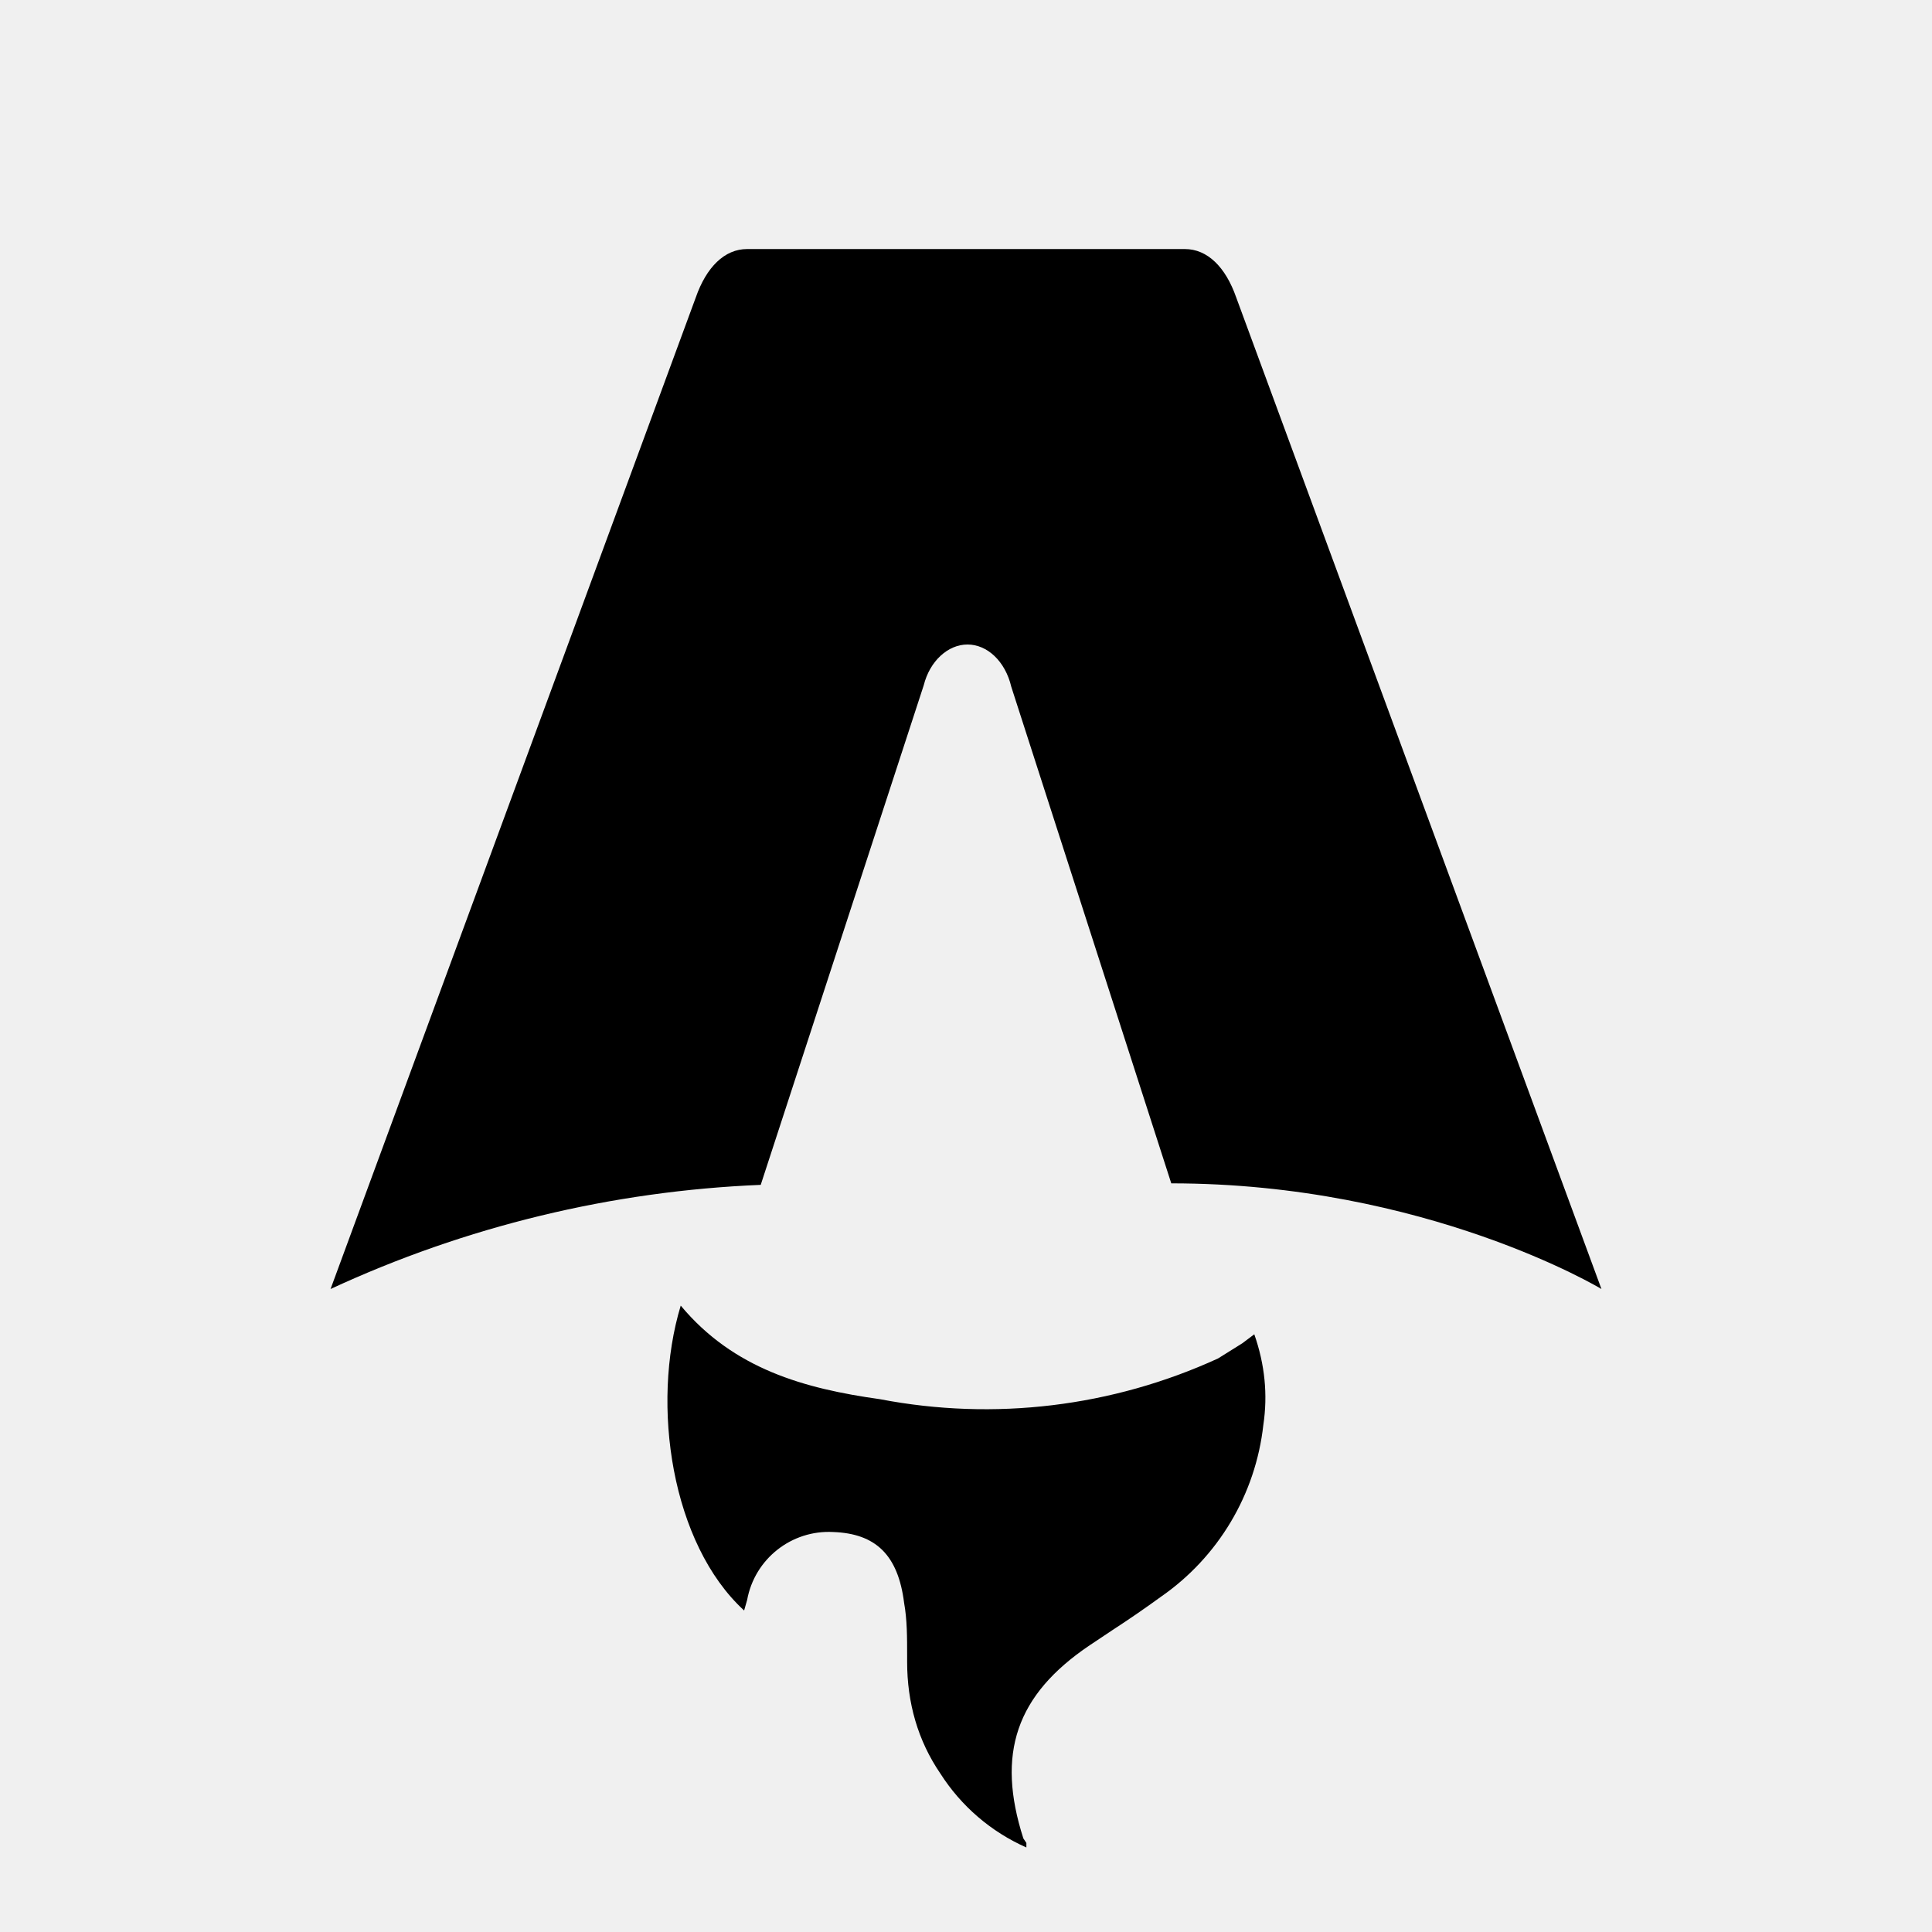
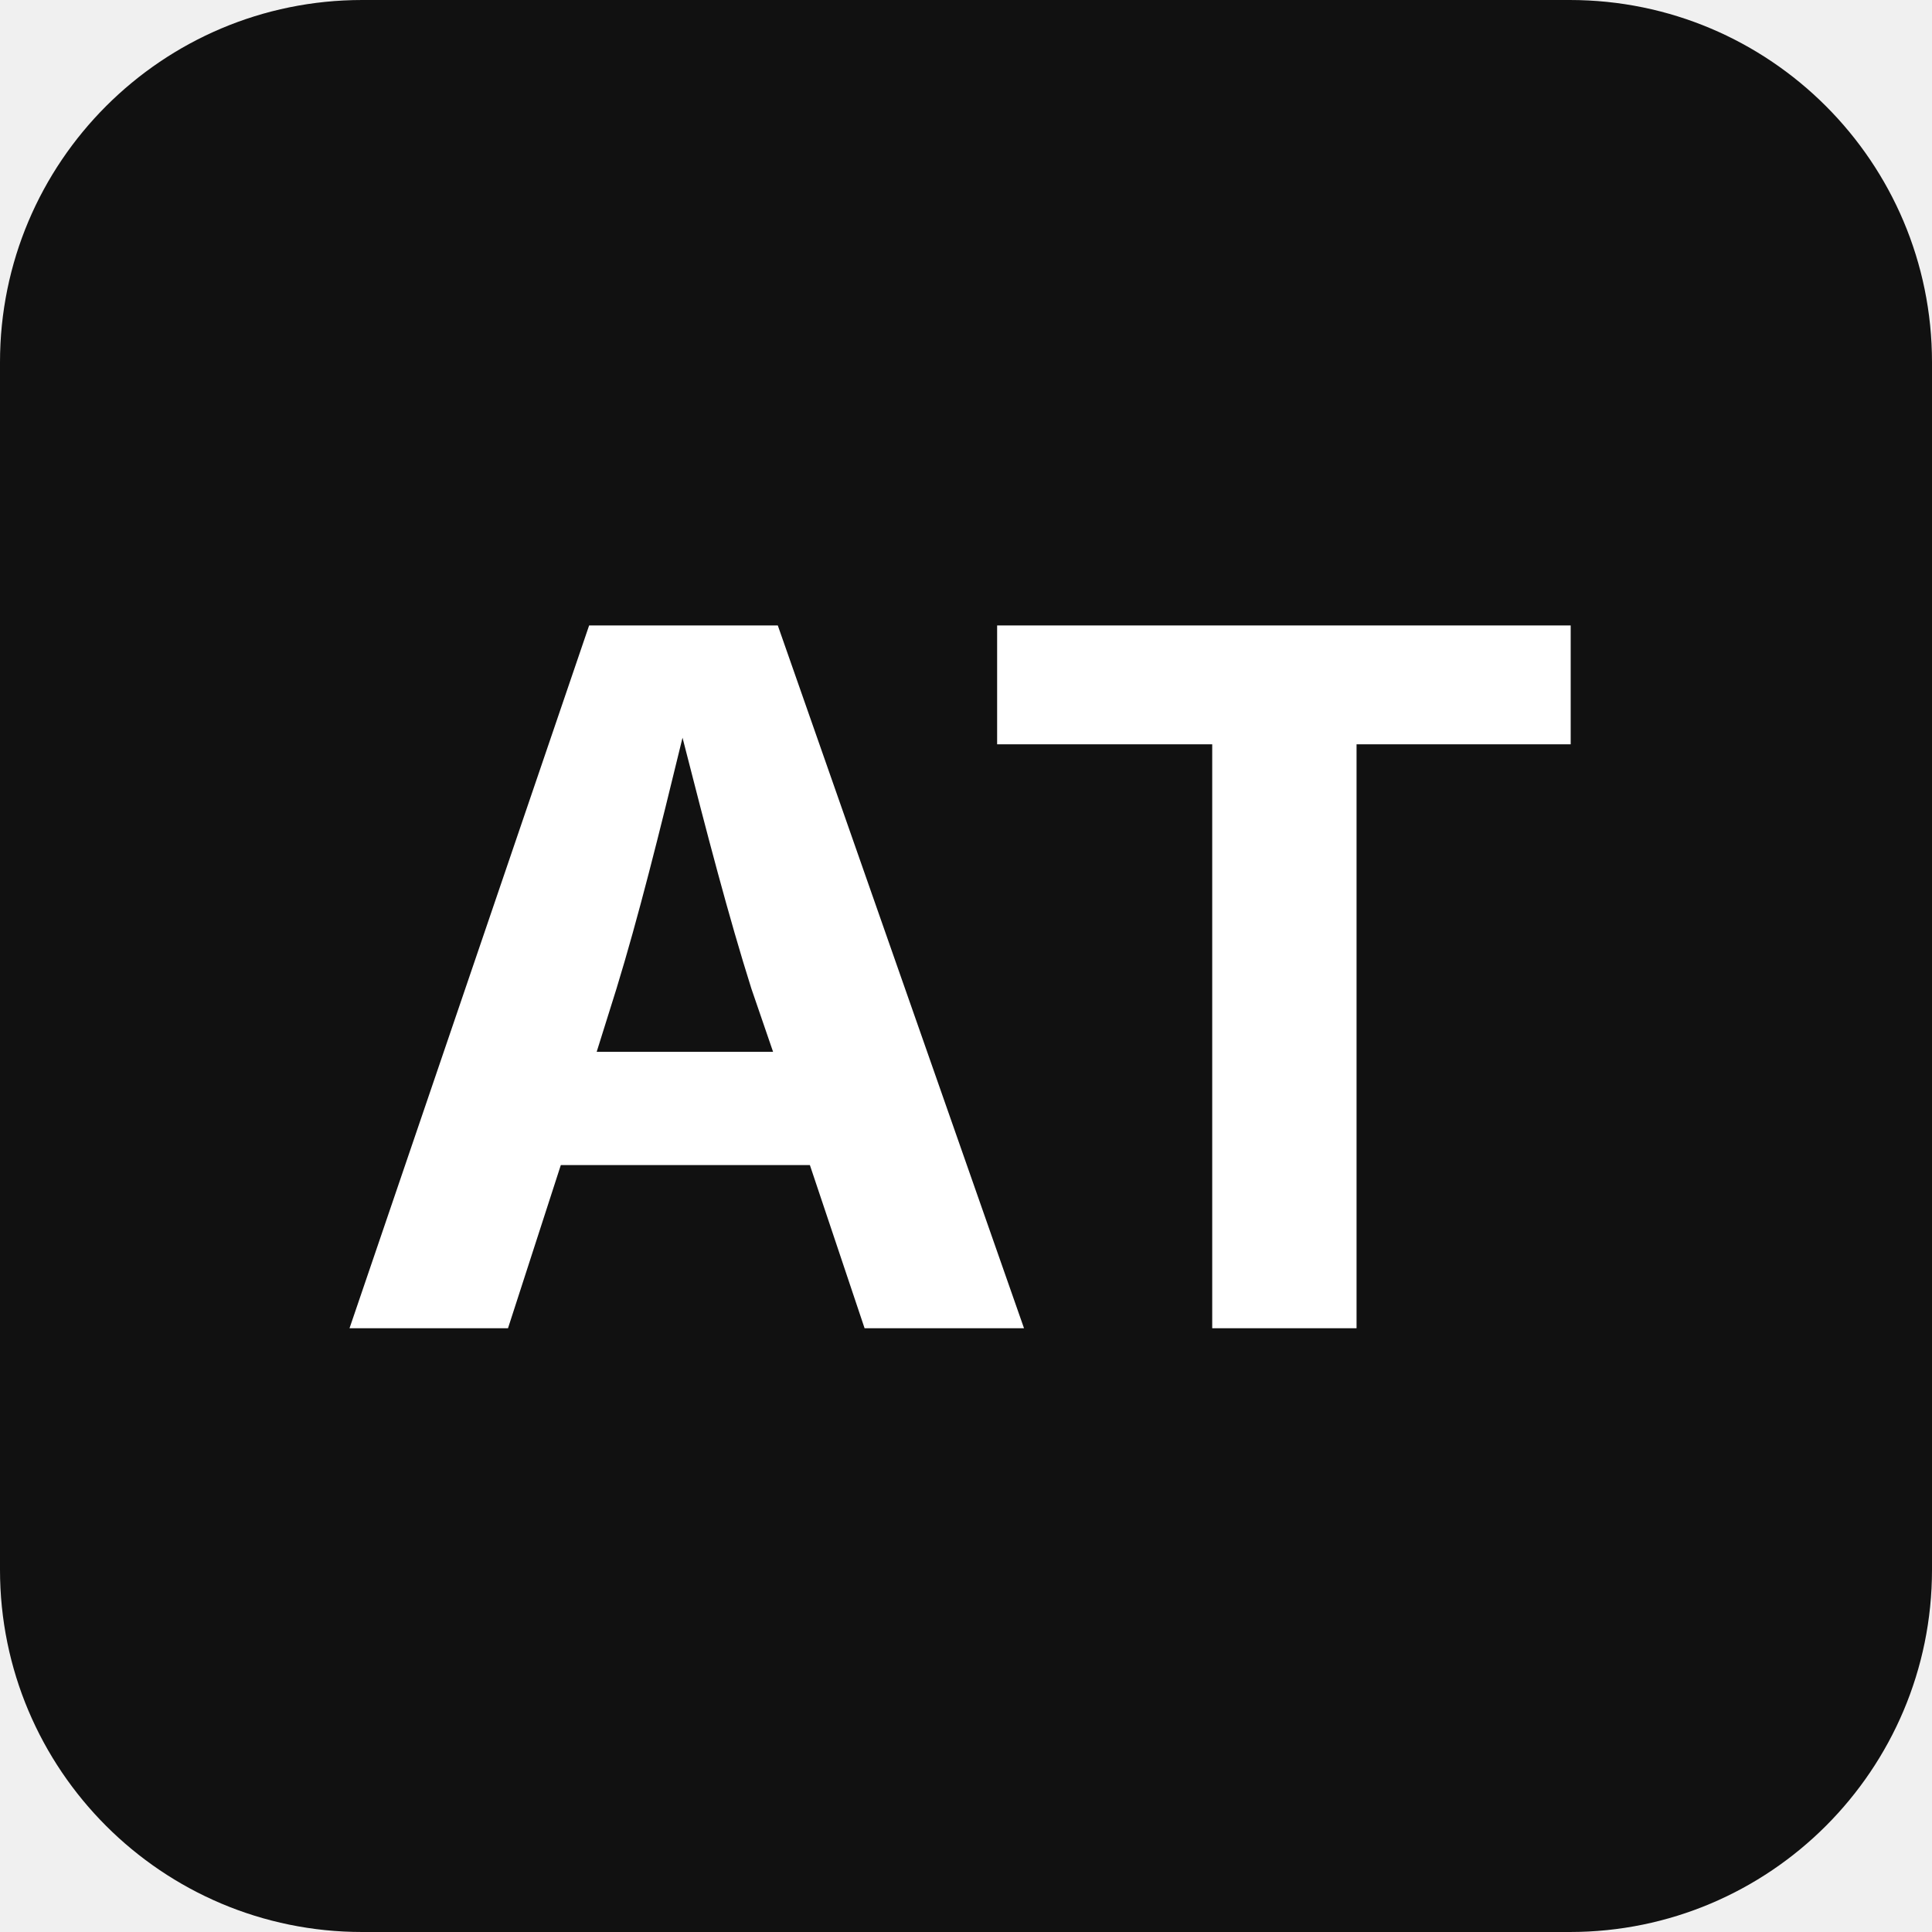
- <svg xmlns="http://www.w3.org/2000/svg" fill="none" viewBox="0 0 128 128">
-   <path d="M50.4 78.5a75.1 75.1 0 0 0-28.5 6.9l24.2-65.7c.7-2 1.9-3.2 3.4-3.2h29c1.5 0 2.7 1.2 3.4 3.2l24.2 65.7s-11.6-7-28.5-7L67 45.5c-.4-1.7-1.6-2.8-2.9-2.8-1.3 0-2.5 1.1-2.9 2.7L50.4 78.5Zm-1.1 28.2Zm-4.2-20.2c-2 6.6-.6 15.8 4.2 20.2a17.5 17.5 0 0 1 .2-.7 5.5 5.5 0 0 1 5.7-4.5c2.8.1 4.3 1.5 4.7 4.7.2 1.1.2 2.3.2 3.5v.4c0 2.7.7 5.2 2.2 7.4a13 13 0 0 0 5.7 4.9v-.3l-.2-.3c-1.8-5.6-.5-9.5 4.4-12.8l1.5-1a73 73 0 0 0 3.2-2.2 16 16 0 0 0 6.8-11.4c.3-2 .1-4-.6-6l-.8.6-1.6 1a37 37 0 0 1-22.4 2.7c-5-.7-9.7-2-13.2-6.2Z" />
-   <style>
-         path { fill: #000; }
-         @media (prefers-color-scheme: dark) {
-             path { fill: #FFF; }
-         }
-     </style>
+ <svg xmlns="http://www.w3.org/2000/svg" width="32" height="32" viewBox="0 0 32 32">
+   <rect width="32" height="32" rx="6" fill="#111" />
+   <text x="16" y="22" font-family="Inter, system-ui, sans-serif" font-size="16" font-weight="700" fill="#fff" text-anchor="middle">AT</text>
</svg>
